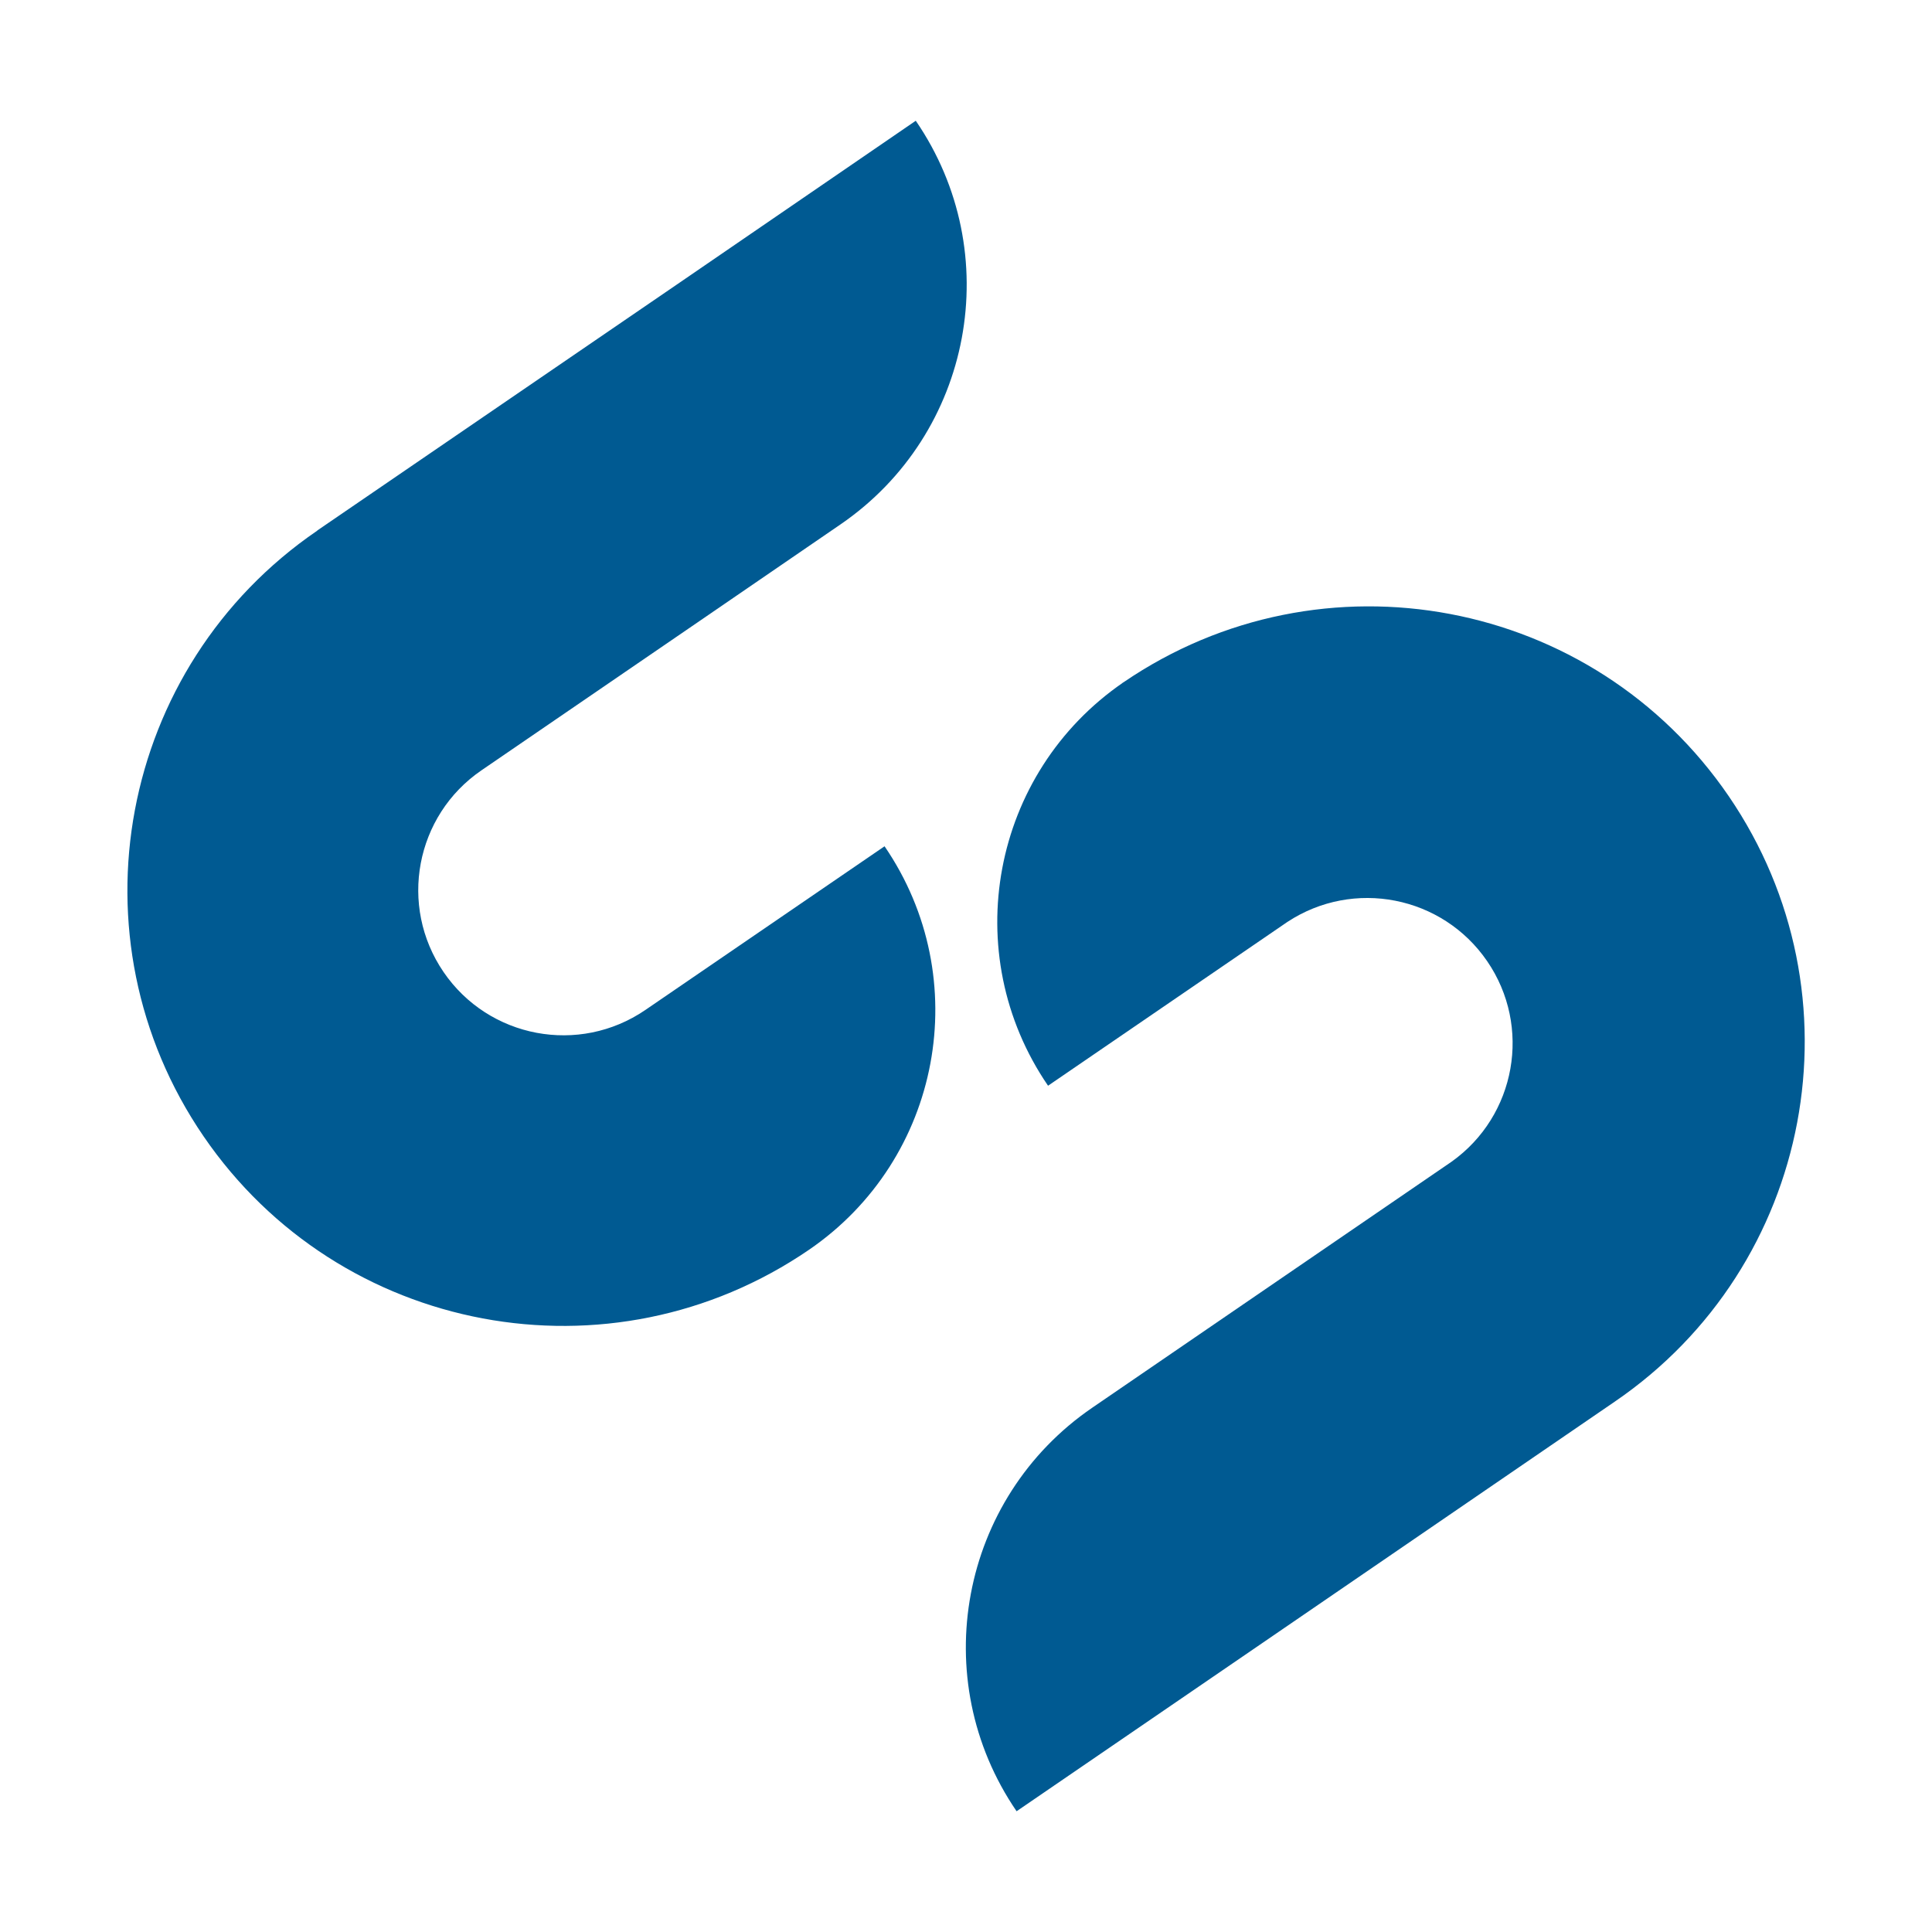
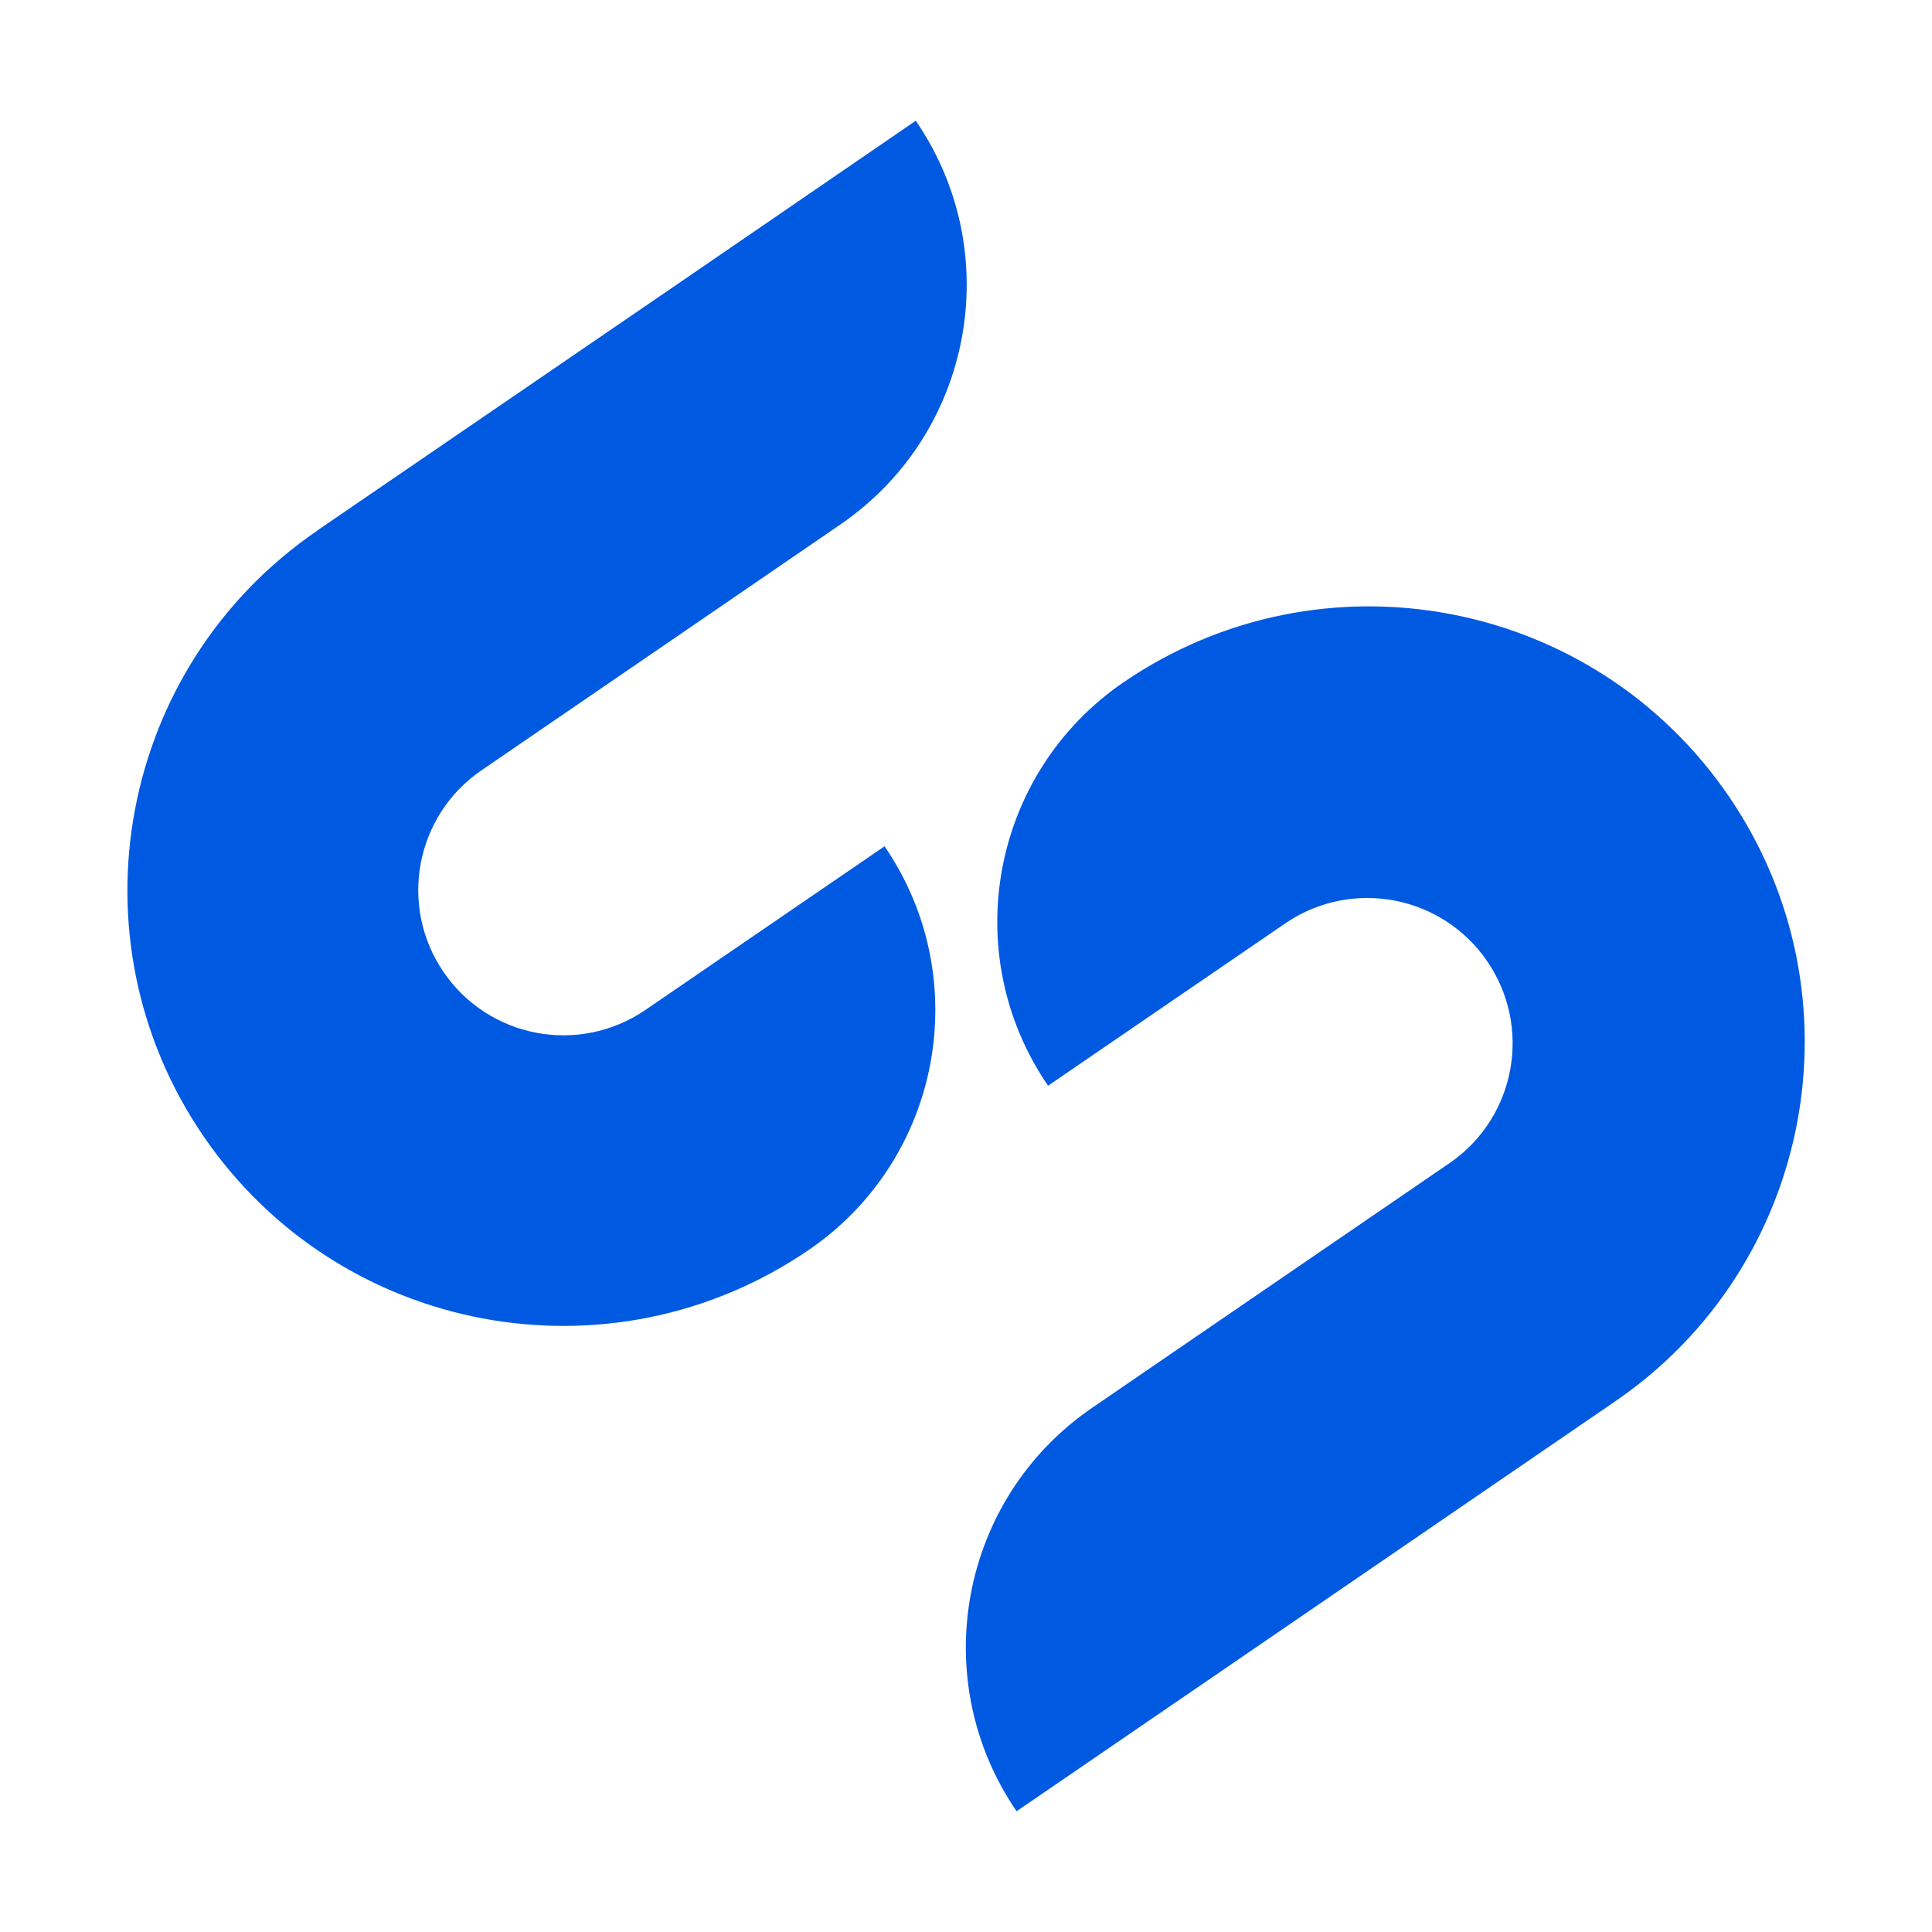
- <svg xmlns="http://www.w3.org/2000/svg" width="800px" height="800px" viewBox="0 0 32 32">
-   <path d="M13.4,20.7a4.808,4.808,0,0,0,1.251-6.683l-3.963,2.712h0a2.4,2.4,0,0,1-2.712-3.971h0l3.621-2.479,2.324-1.593A4.808,4.808,0,0,0,15.168,2L11.2,4.72,5.259,8.784l-.008.008A7.212,7.212,0,0,0,13.4,20.7Z" style="fill:#005a92" />
-   <path d="M18.61,11.3h0a.107.107,0,0,0-.031.023l.031-.023a4.808,4.808,0,0,0-1.251,6.683l3.963-2.712h0a2.407,2.407,0,0,1,2.72,3.971l-3.621,2.479L18.09,23.317A4.808,4.808,0,0,0,16.838,30L20.8,27.288l5.945-4.072A7.213,7.213,0,0,0,18.61,11.3" style="fill:#005a92" />
+ <svg xmlns="http://www.w3.org/2000/svg" width="800px" height="800px" viewBox="0 0 32 32" fill="#000000">
+   <g id="SVGRepo_bgCarrier" stroke-width="0" />
+   <g id="SVGRepo_tracerCarrier" stroke-linecap="round" stroke-linejoin="round" />
+   <g id="SVGRepo_iconCarrier">
+     <path d="M13.4,20.7a4.808,4.808,0,0,0,1.251-6.683l-3.963,2.712h0a2.4,2.4,0,0,1-2.712-3.971h0l3.621-2.479,2.324-1.593A4.808,4.808,0,0,0,15.168,2L11.2,4.72,5.259,8.784l-.008.008A7.212,7.212,0,0,0,13.4,20.7Z" style="fill:#005AE1" />
+     <path d="M18.61,11.3h0a.107.107,0,0,0-.031.023l.031-.023a4.808,4.808,0,0,0-1.251,6.683l3.963-2.712h0a2.407,2.407,0,0,1,2.72,3.971l-3.621,2.479L18.09,23.317A4.808,4.808,0,0,0,16.838,30L20.8,27.288l5.945-4.072A7.213,7.213,0,0,0,18.61,11.3" style="fill:#005AE1" />
+   </g>
</svg>
